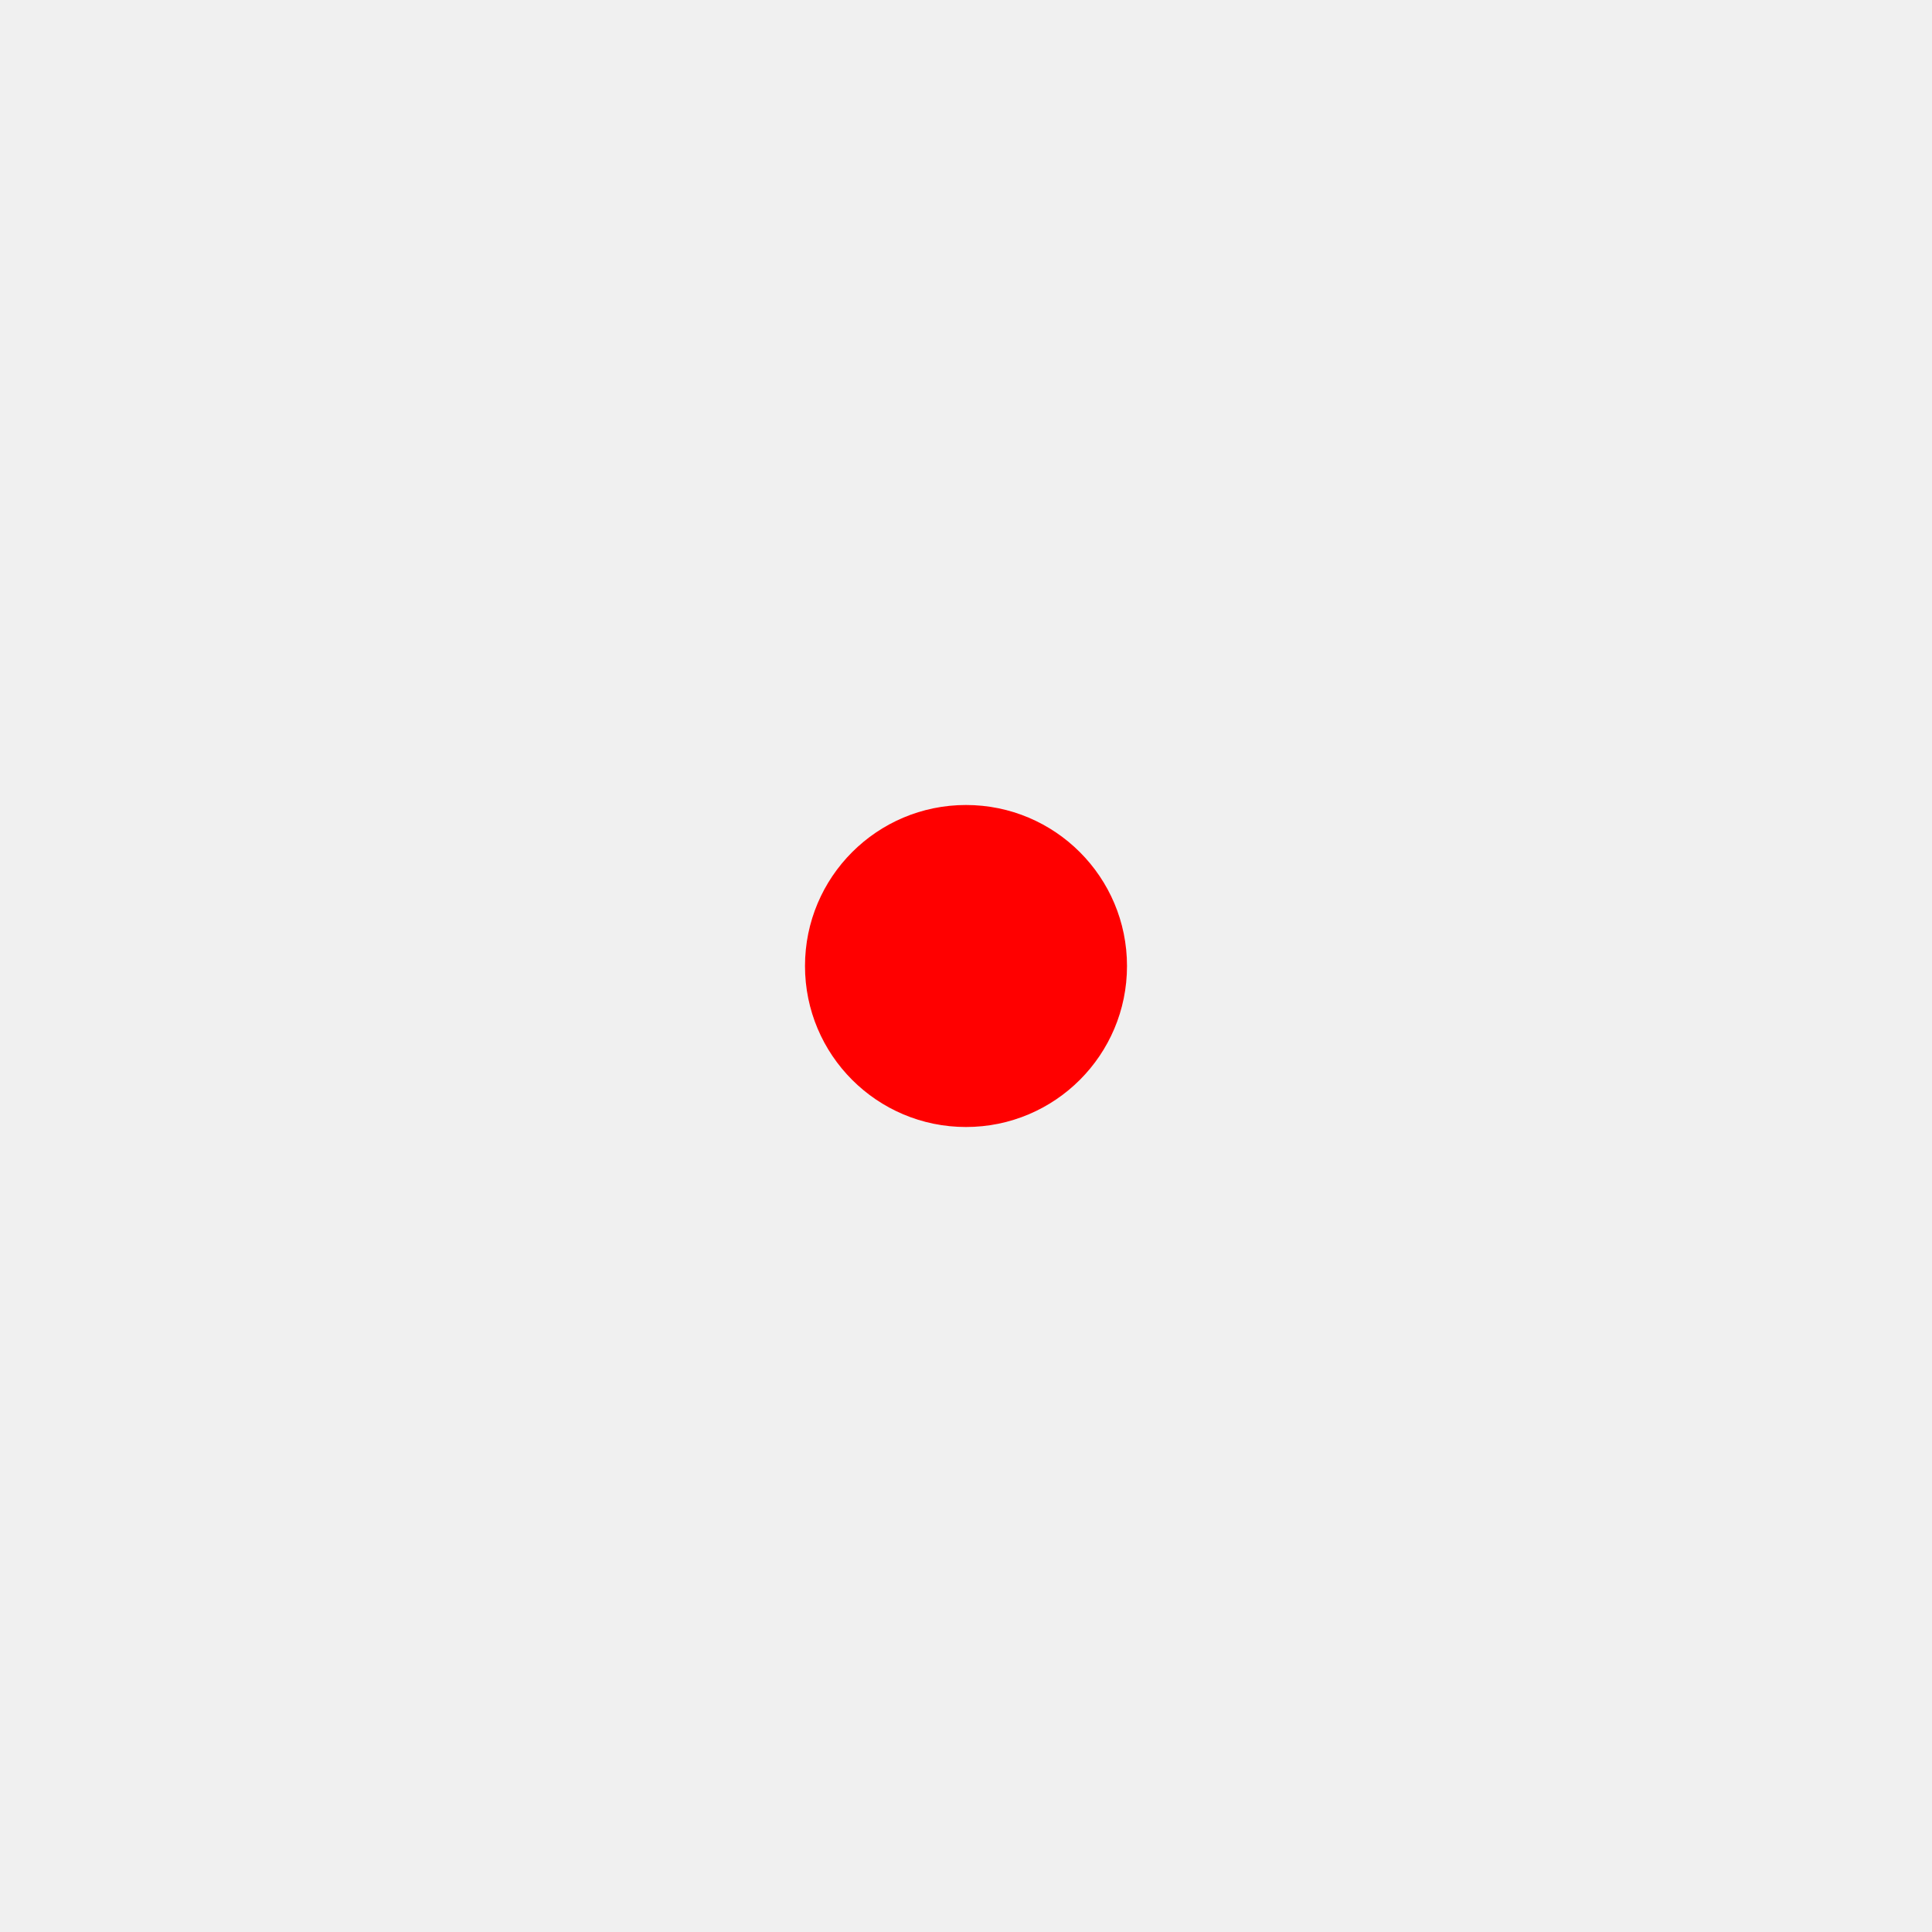
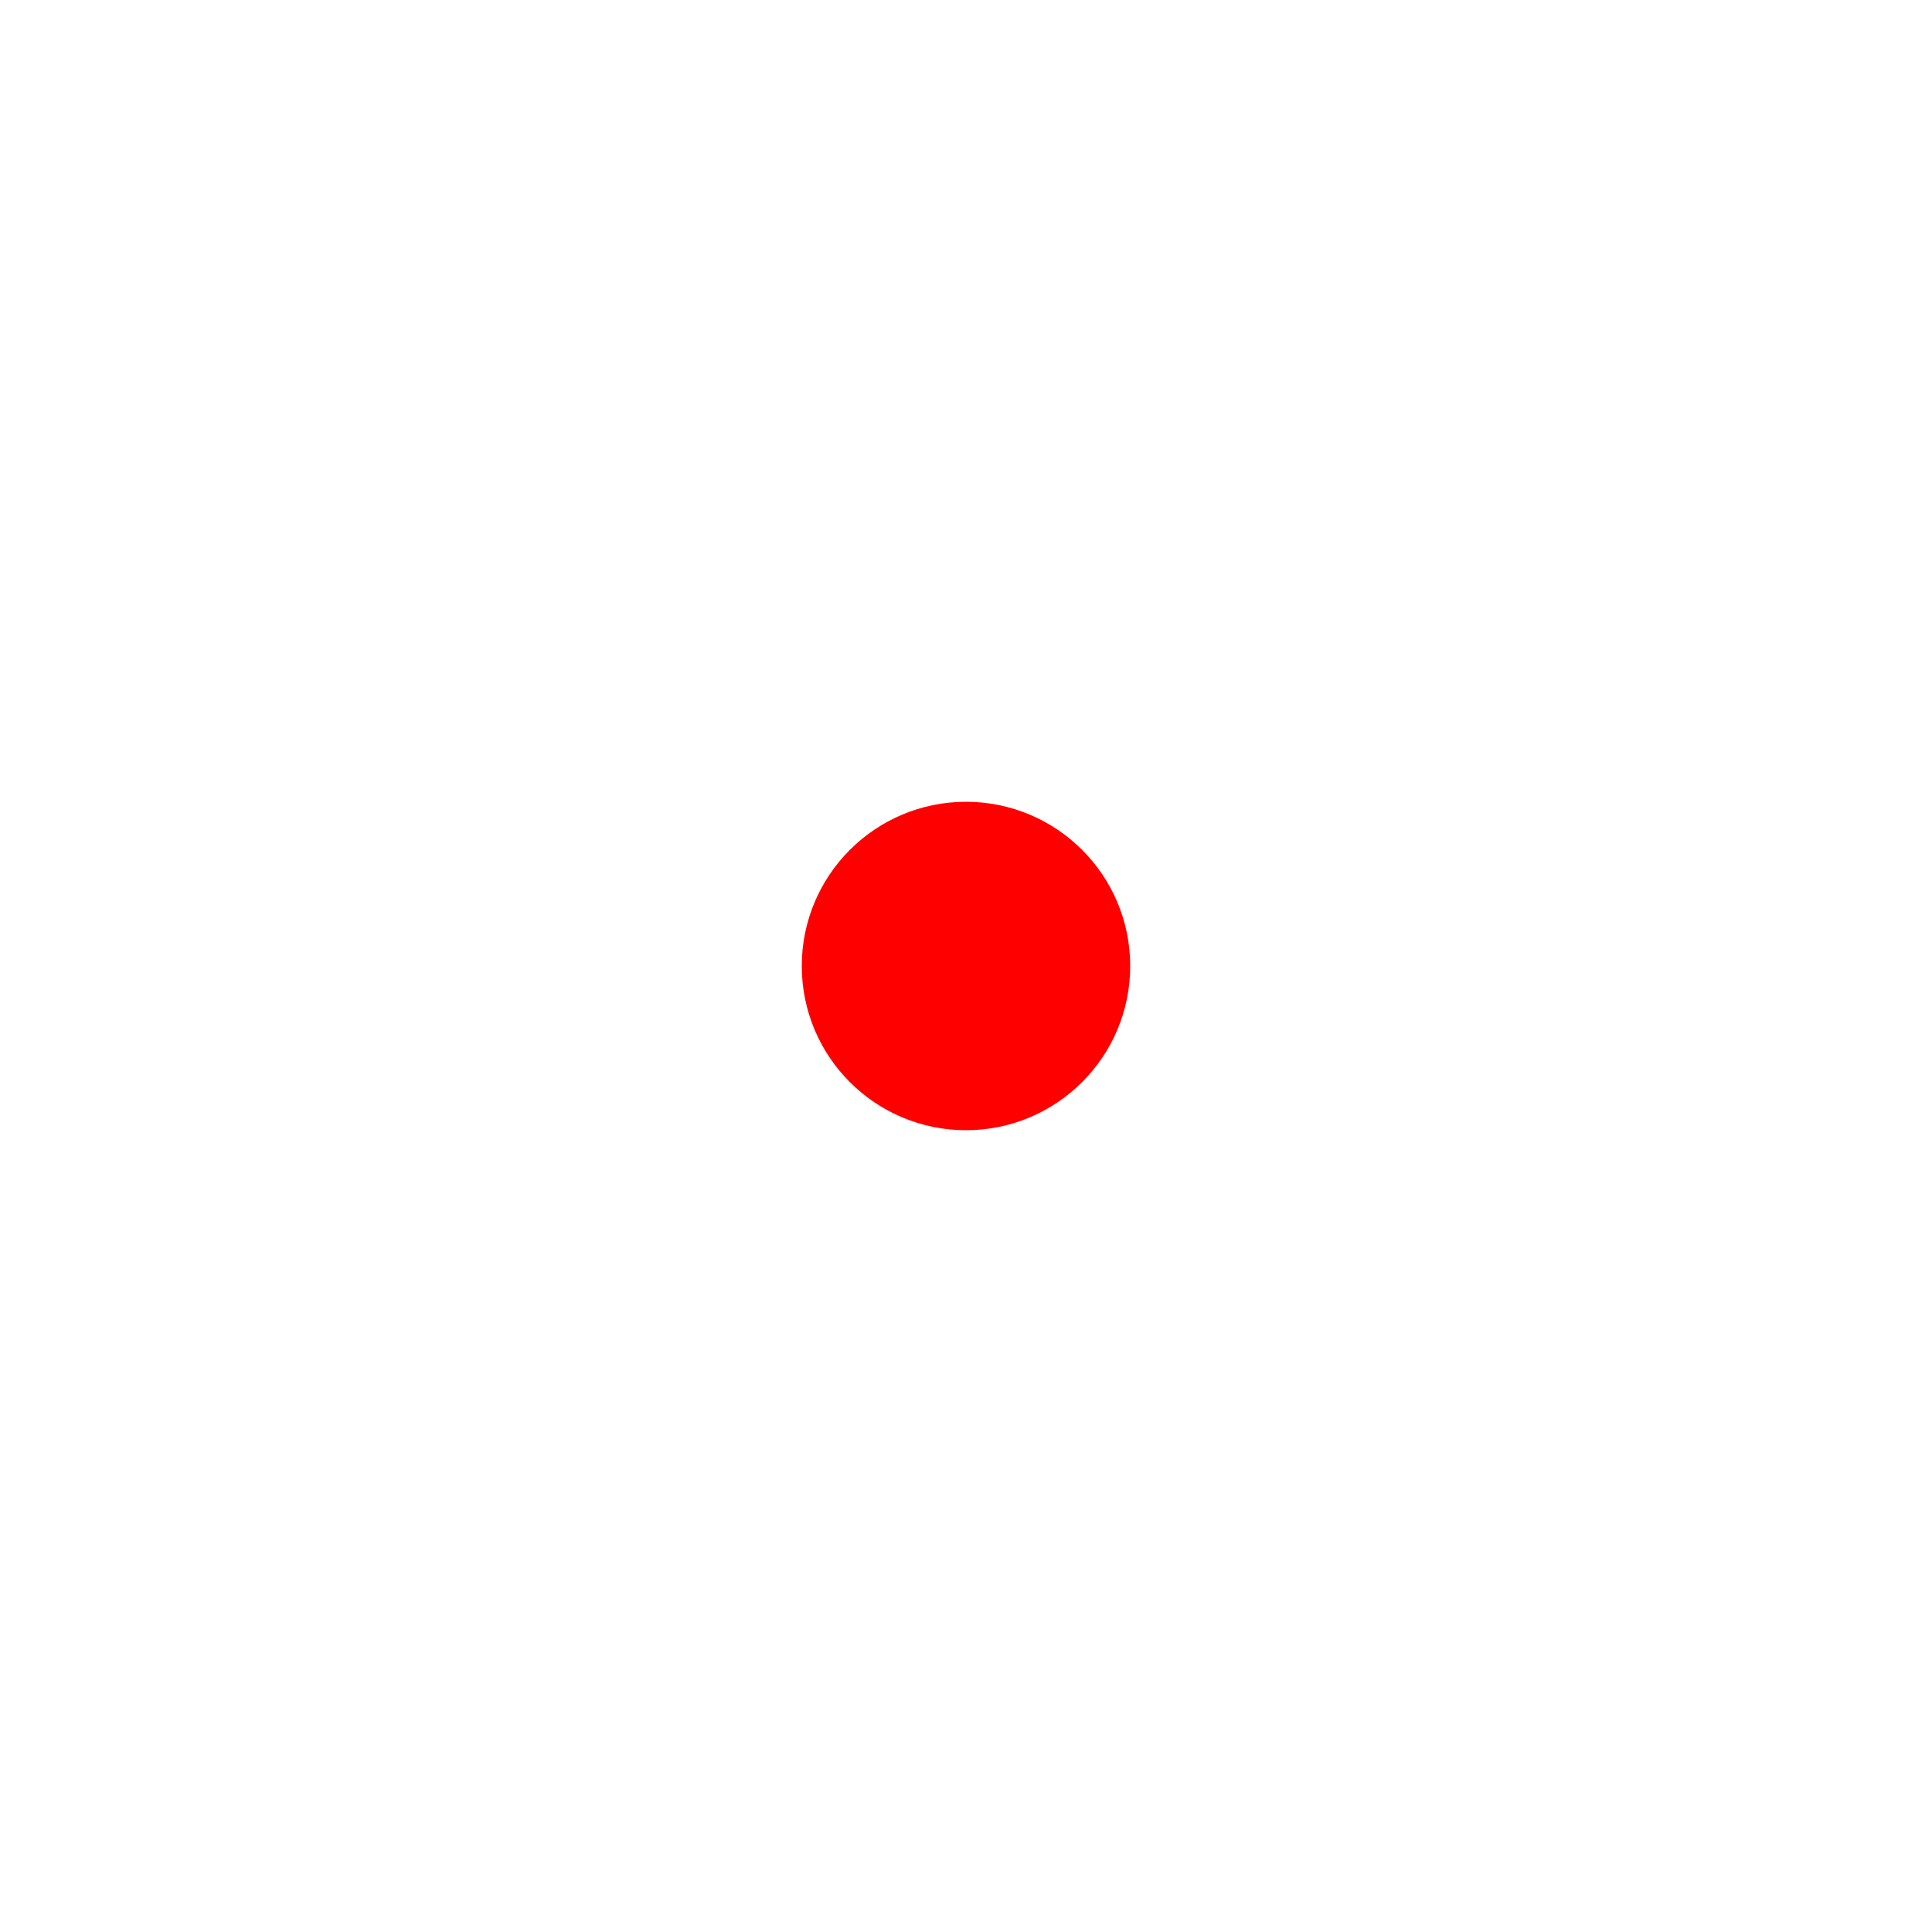
- <svg xmlns="http://www.w3.org/2000/svg" width="100px" height="100px" viewBox="0 0 24 24" fill="none">
-   <path d="M10 12C10 10.895 10.895 10 12 10C13.105 10 14 10.895 14 12C14 13.105 13.105 14 12 14C10.895 14 10 13.105 10 12Z" fill="red" />
-   <path fill-rule="evenodd" clip-rule="evenodd" d="M1 4C1 2.343 2.343 1 4 1H20C21.657 1 23 2.343 23 4V20C23 21.657 21.657 23 20 23H4C2.343 23 1 21.657 1 20V4ZM4 3H20C20.552 3 21 3.448 21 4V20C21 20.552 20.552 21 20 21H4C3.448 21 3 20.552 3 20V4C3 3.448 3.448 3 4 3Z" fill="" />
+ <svg xmlns="http://www.w3.org/2000/svg" height="100" width="100">
+   <rect width="100" height="100" style="fill:white;stroke:white" />
+   <circle cx="50" cy="50" r="8" stroke="red" fill="red" />
+   Sorry, your browser does not support inline SVG.  
</svg>
